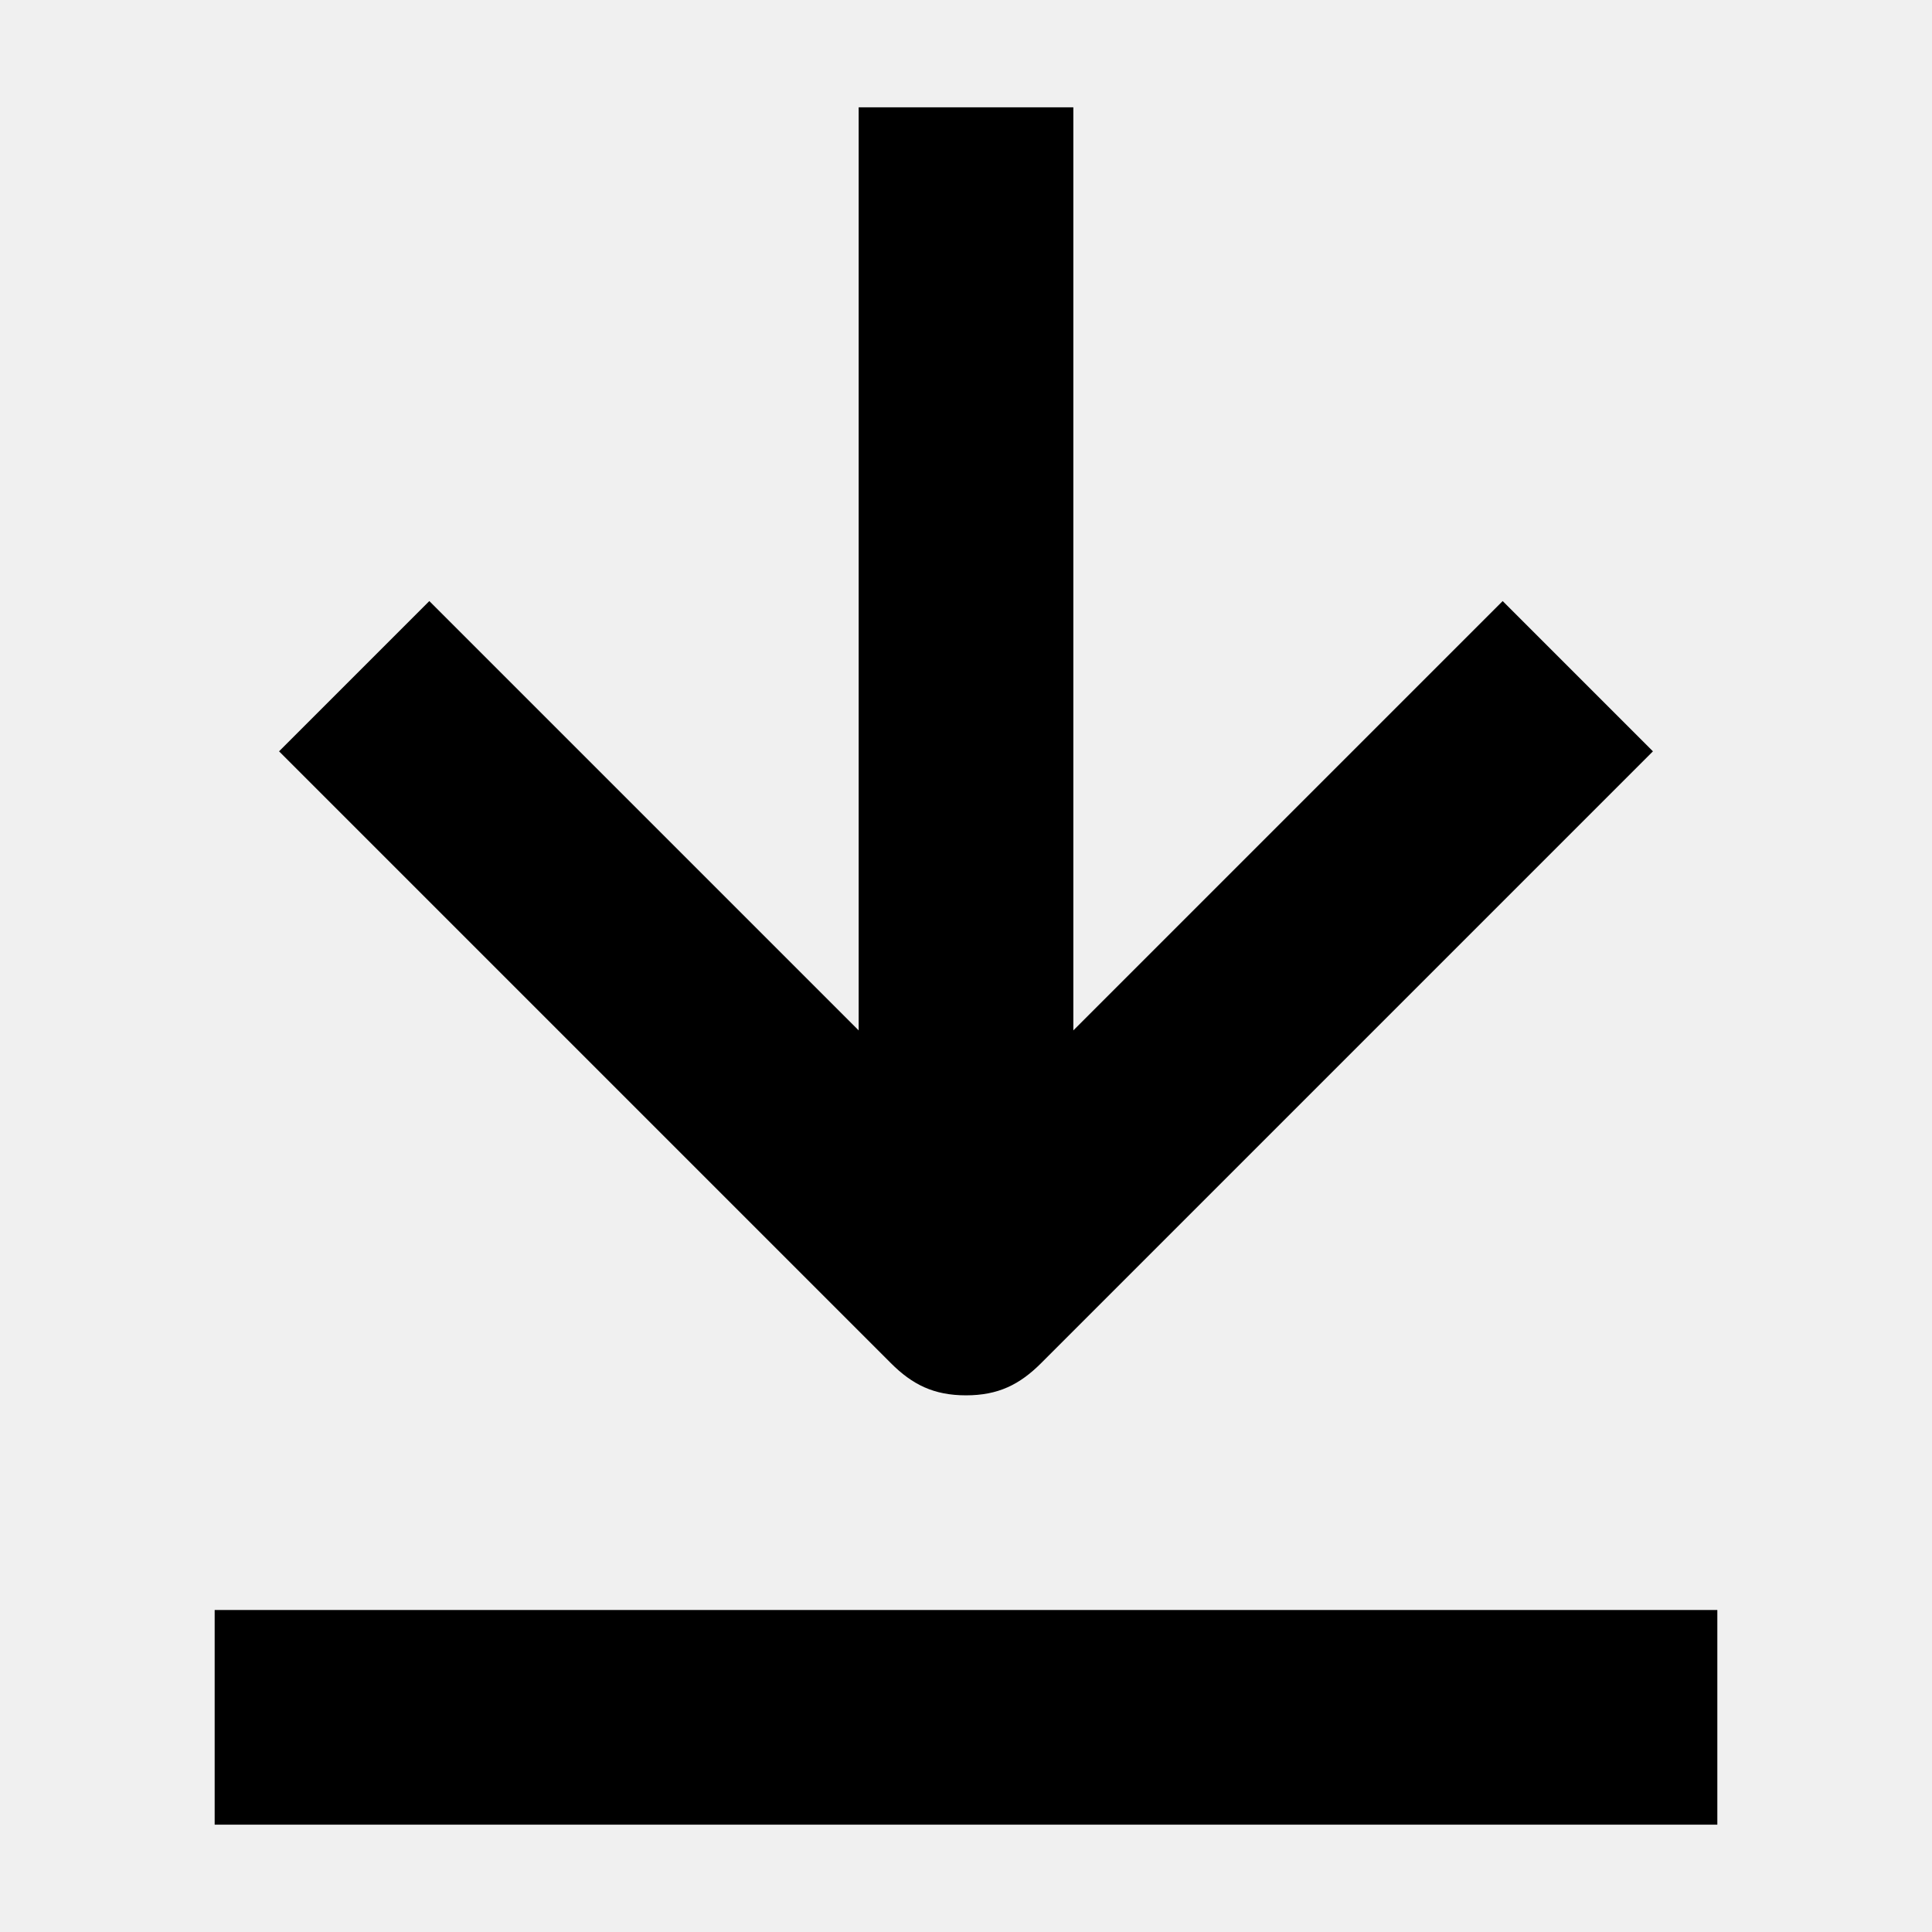
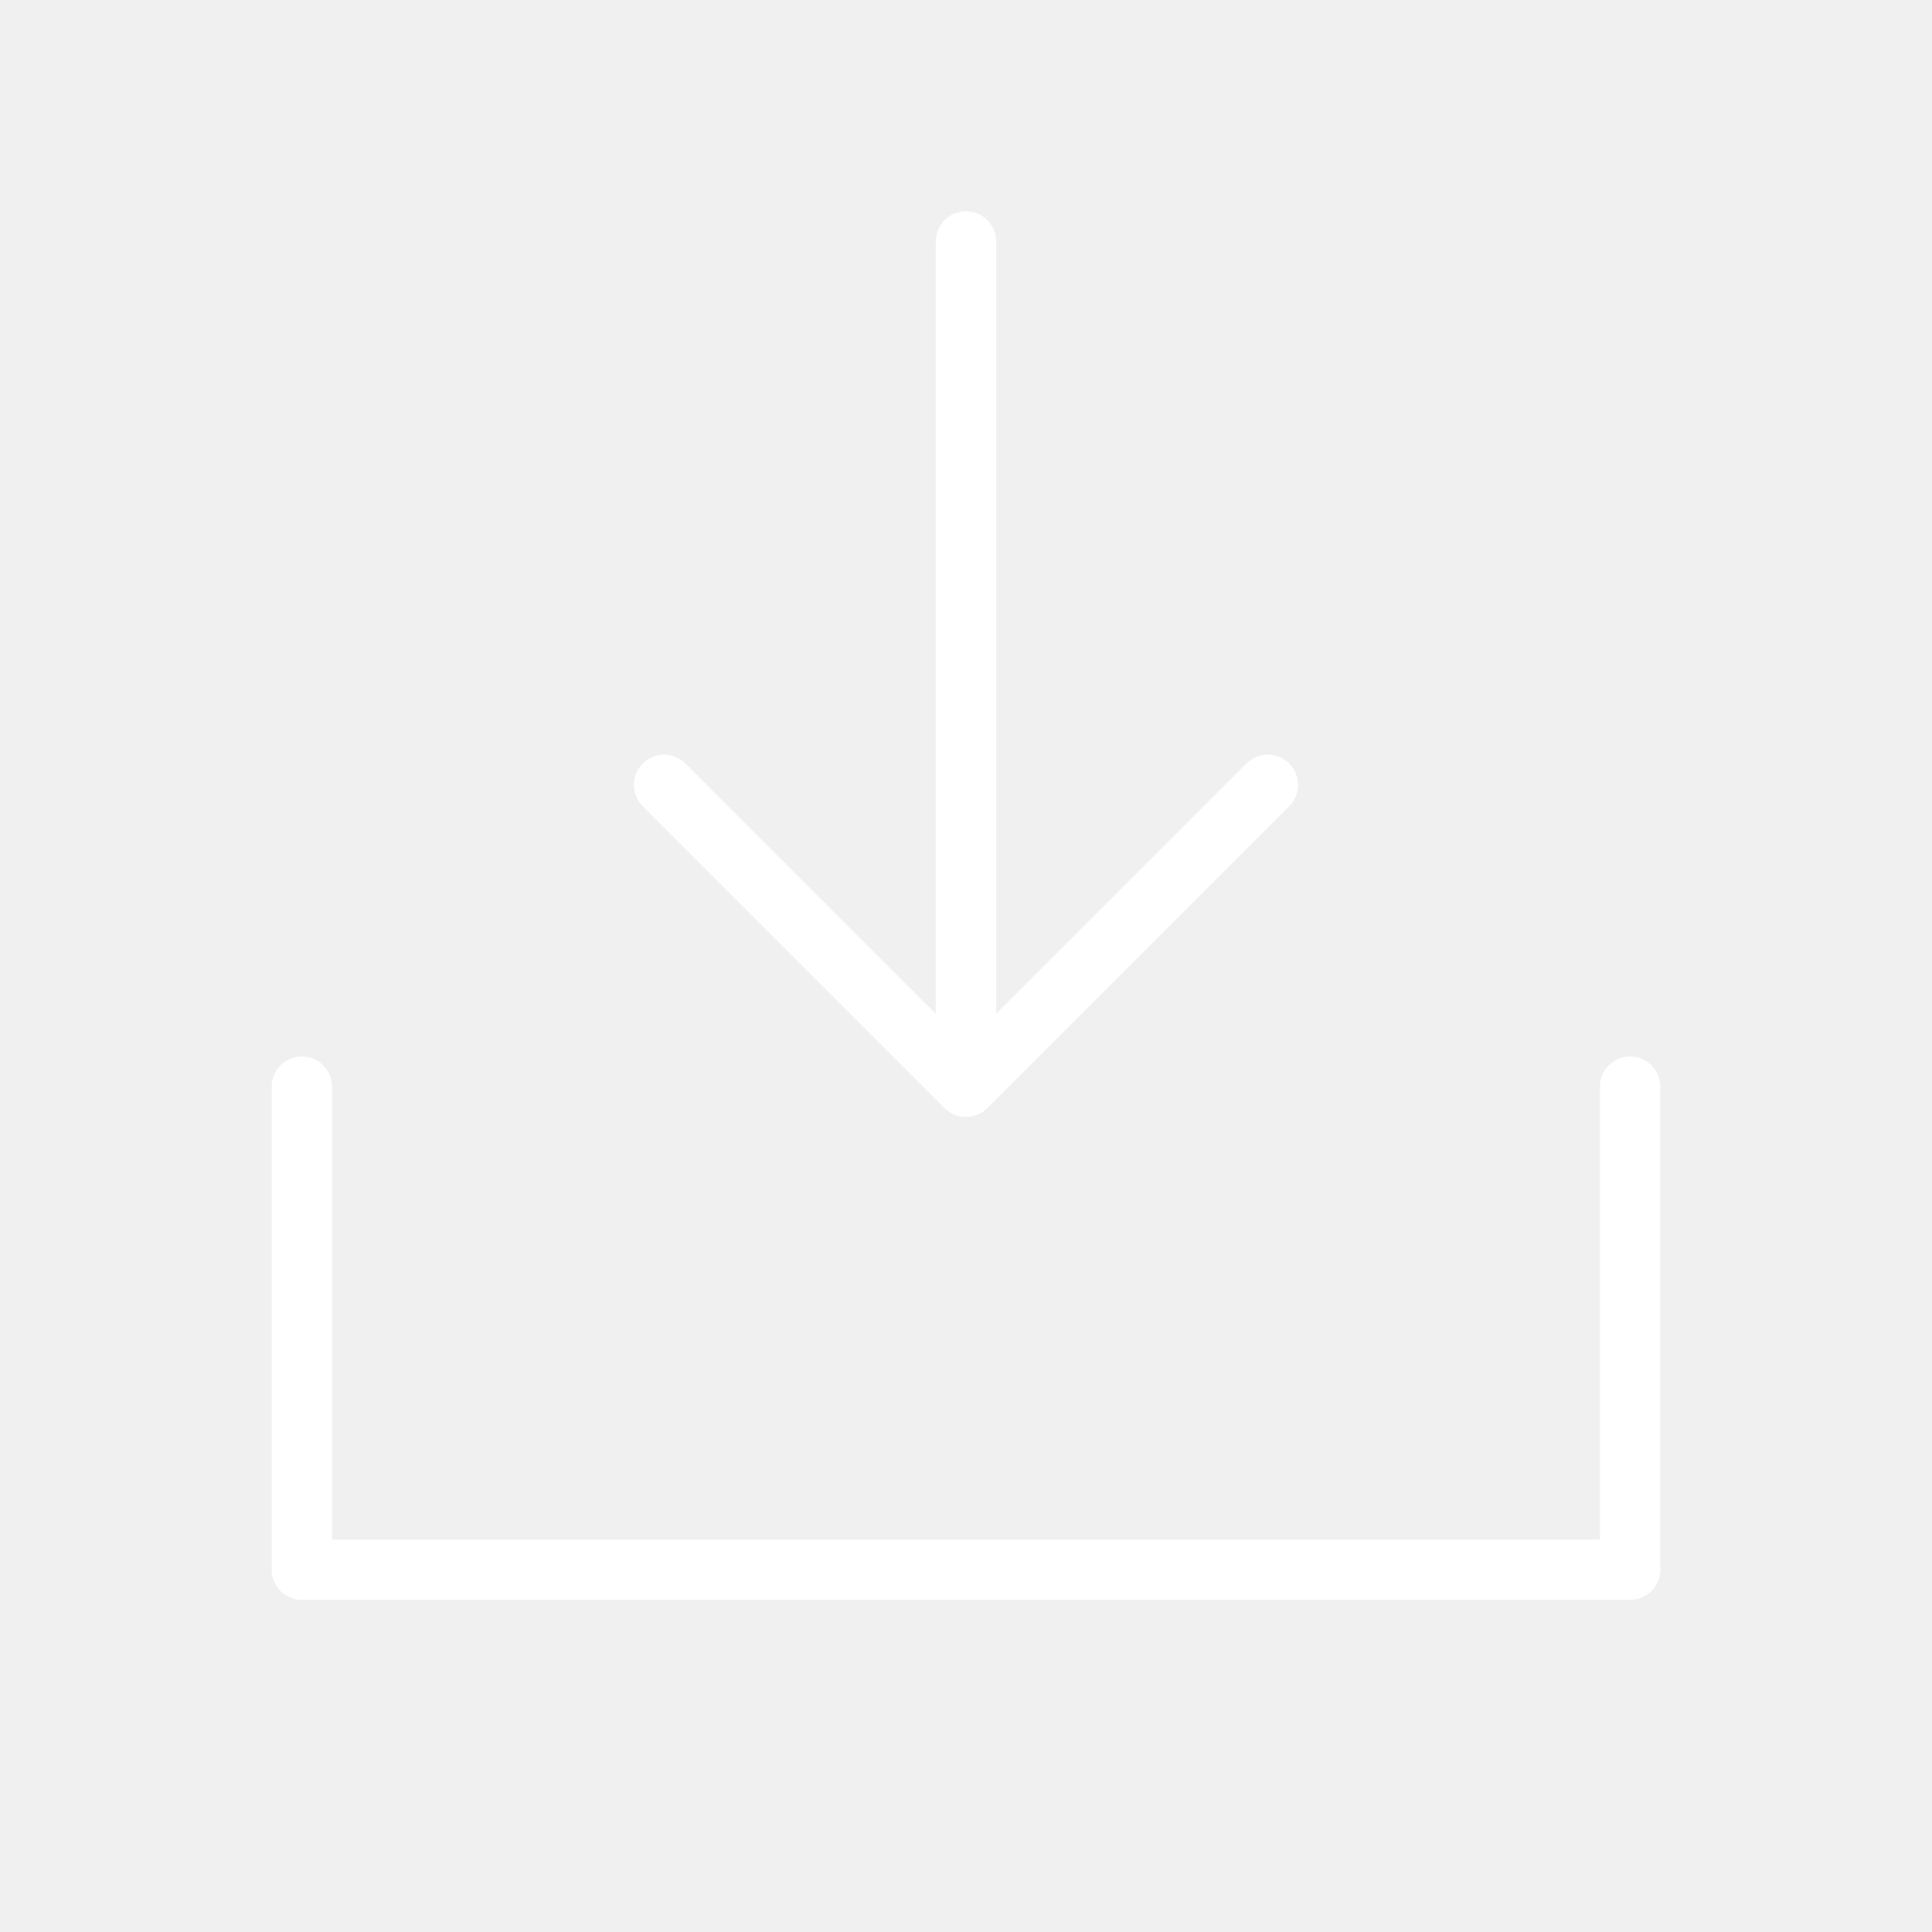
- <svg xmlns="http://www.w3.org/2000/svg" width="18px" height="18px" viewBox="0 0 18 18">
-   <g transform="translate(2 1)">
-     <path d="M7,12 C7.3,12 7.5,11.9 7.7,11.7 L13.4,6 L12,4.6 L8,8.6 L8,0 L6,0 L6,8.6 L2,4.6 L0.6,6 L6.3,11.7 C6.5,11.9 6.7,12 7,12 Z" />
-     <rect width="14" height="2" y="14" />
-   </g>
+ <svg xmlns="http://www.w3.org/2000/svg" width="20" height="20" fill="#ffffff" viewBox="0 0 256 256">
+   <path d="M220,144v64a4,4,0,0,1-4,4H40a4,4,0,0,1-4-4V144a4,4,0,0,1,8,0v60H212V144a4,4,0,0,1,8,0Zm-94.83,2.83a4,4,0,0,0,5.66,0l40-40a4,4,0,1,0-5.66-5.66L132,134.34V32a4,4,0,0,0-8,0V134.34L90.83,101.17a4,4,0,0,0-5.66,5.66Z" />
</svg>
